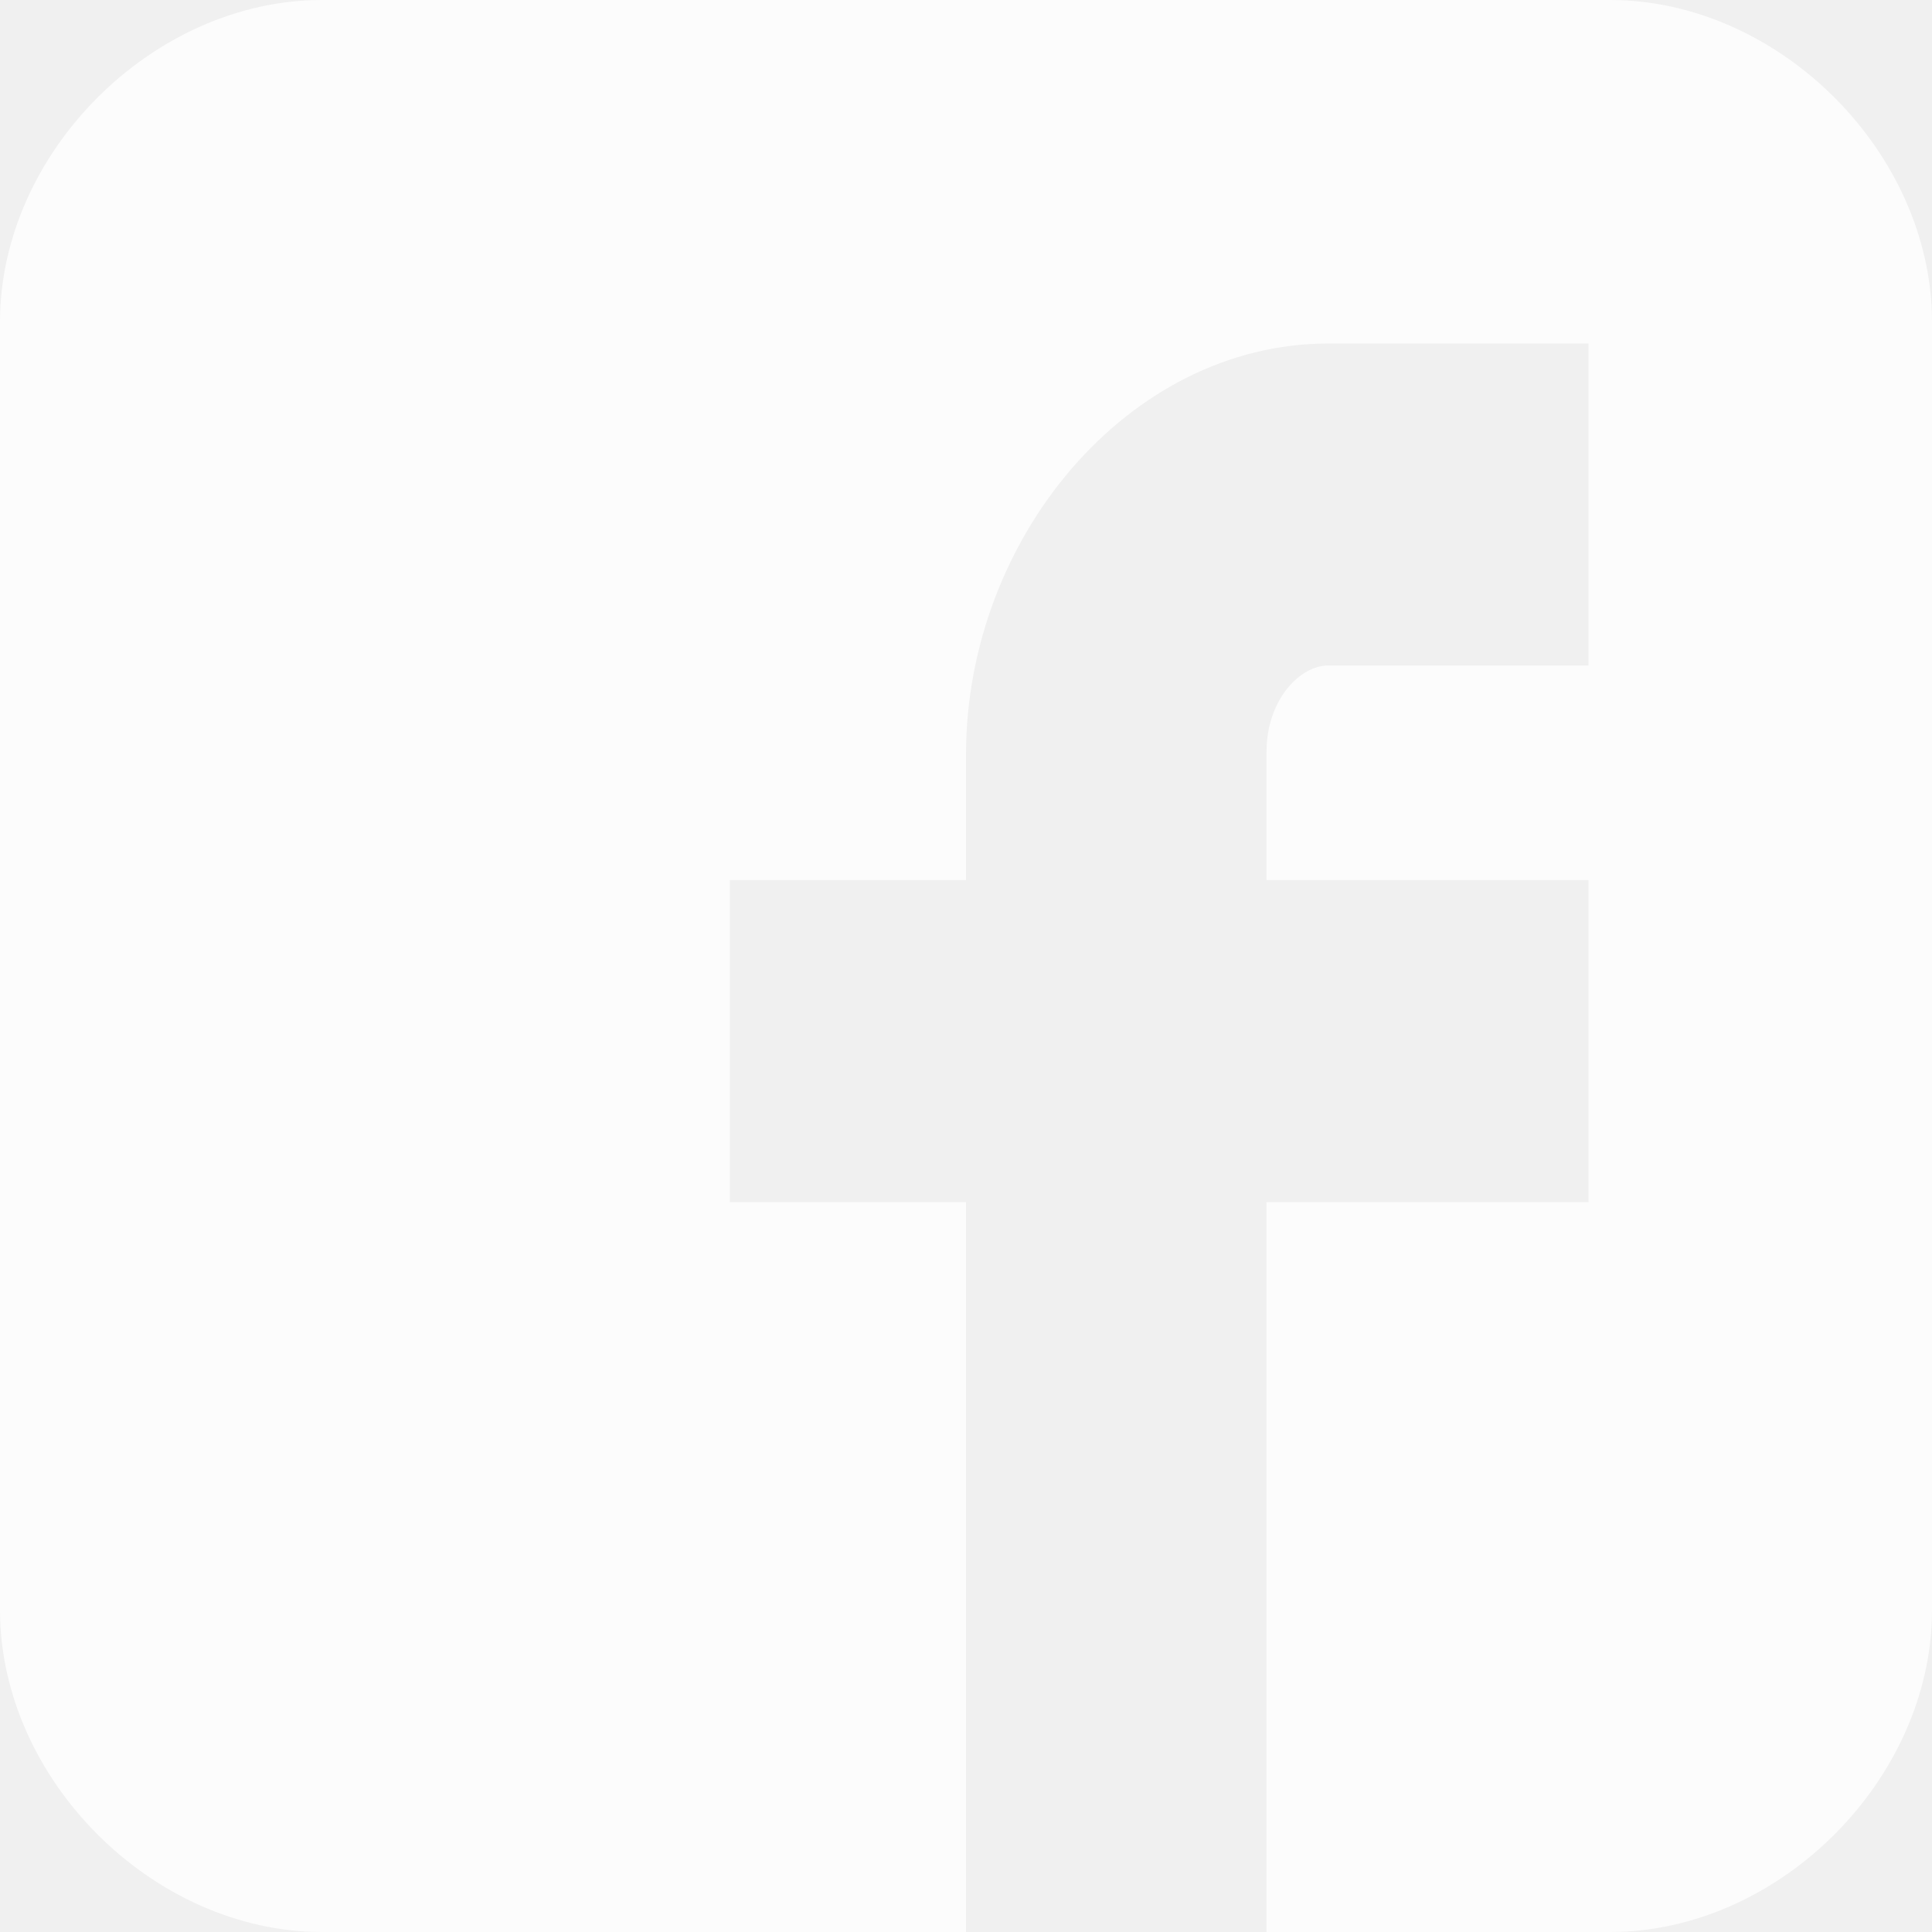
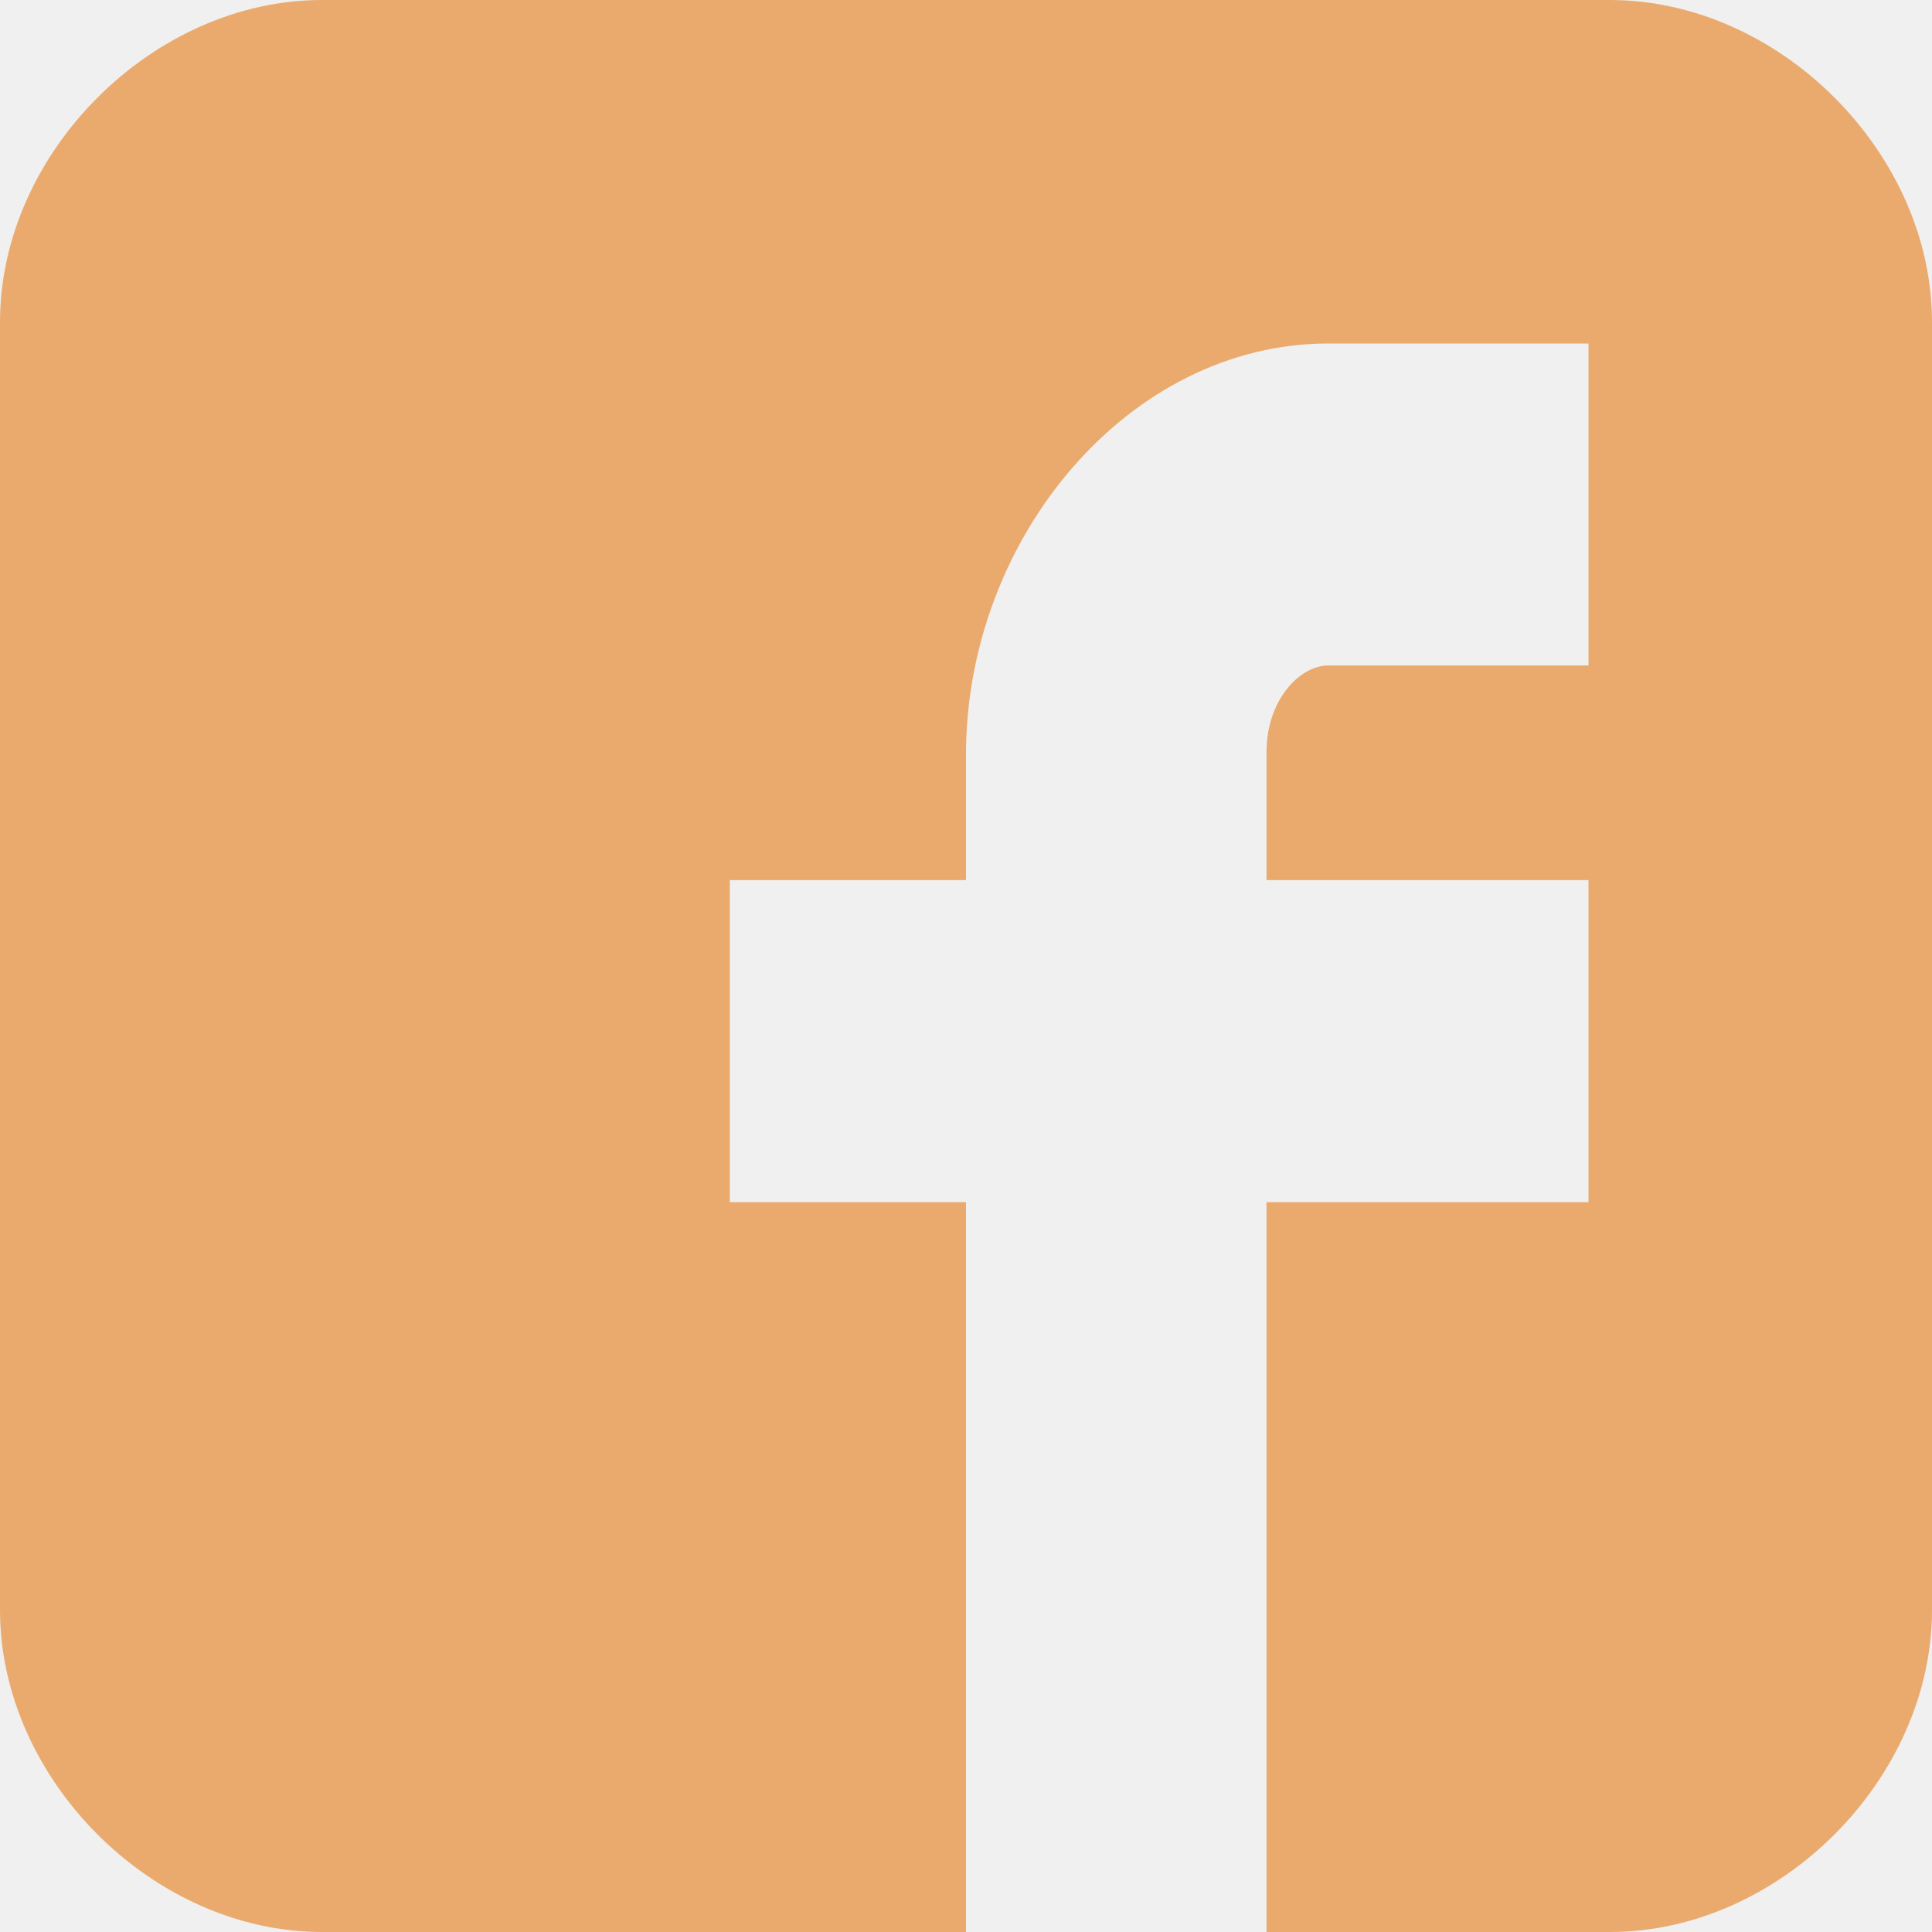
<svg xmlns="http://www.w3.org/2000/svg" width="20px" height="20px" viewBox="0 0 20 20" version="1.1">
  <defs />
  <g id="DEFAULT---Accommodation" stroke="none" stroke-width="1" fill="none" fill-rule="evenodd" fill-opacity="0.8">
-     <g id="DEFAULT---Accommodation---L-1024+-(1280-max-width)" transform="translate(-733, -2604)" fill="#FFFFFF">
+     <g id="DEFAULT---Accommodation---L-1024+-(1280-max-width)" transform="translate(-733, -2604)" fill="#EA994D">
      <g id="FOOTER-Copy" transform="translate(0, 2393)">
        <g id="Footer---L-test-" transform="translate(0, 110)">
          <g id="Social-Media" transform="translate(688, 101)">
            <path d="M65,3.333 C65,1.582 63.419,0 61.667,0 L48.333,0 C46.581,0 45,1.582 45,3.333 L45,16.667 C45,18.418 46.581,20 48.333,20 L55,20 L55,12.445 L52.555,12.445 L52.555,9.111 L55,9.111 L55,7.812 C55,5.573 56.682,3.556 58.75,3.556 L61.444,3.556 L61.444,6.889 L58.75,6.889 C58.455,6.889 58.111,7.247 58.111,7.783 L58.111,9.111 L61.444,9.111 L61.444,12.445 L58.111,12.445 L58.111,20 L61.667,20 C63.419,20 65,18.418 65,16.667 L65,3.333 Z" id="facebook" />
          </g>
        </g>
      </g>
    </g>
  </g>
</svg>
